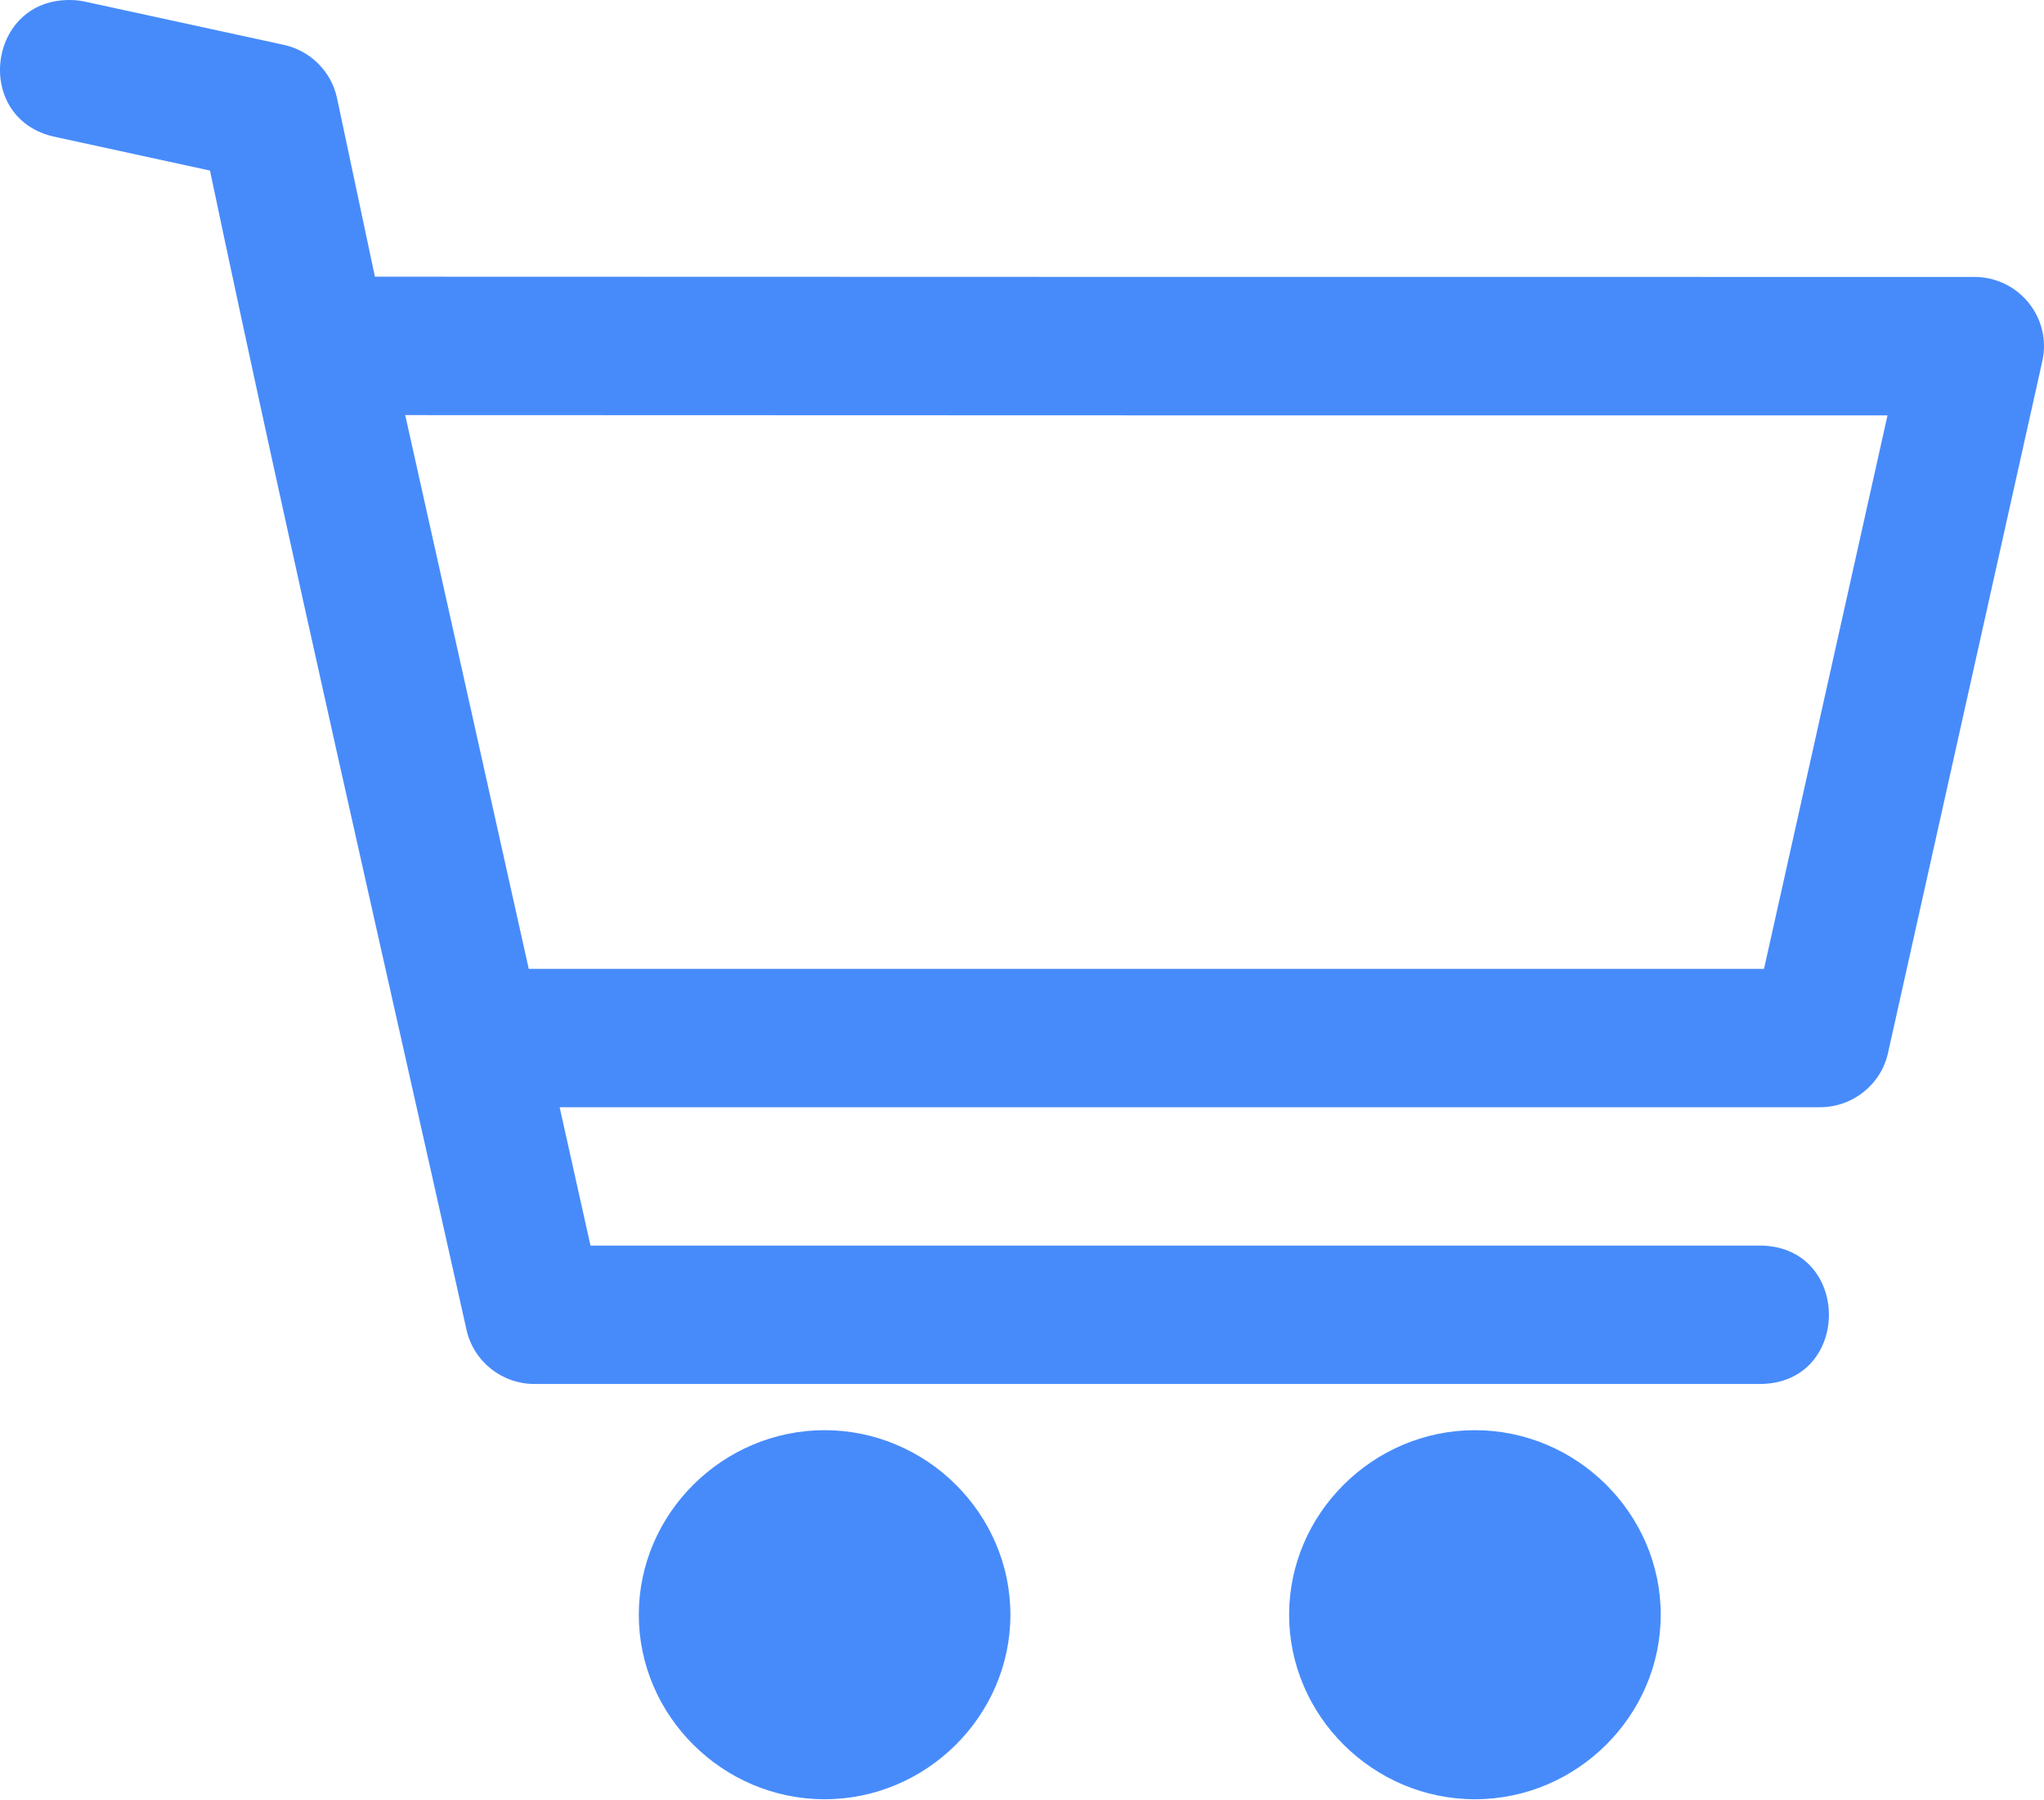
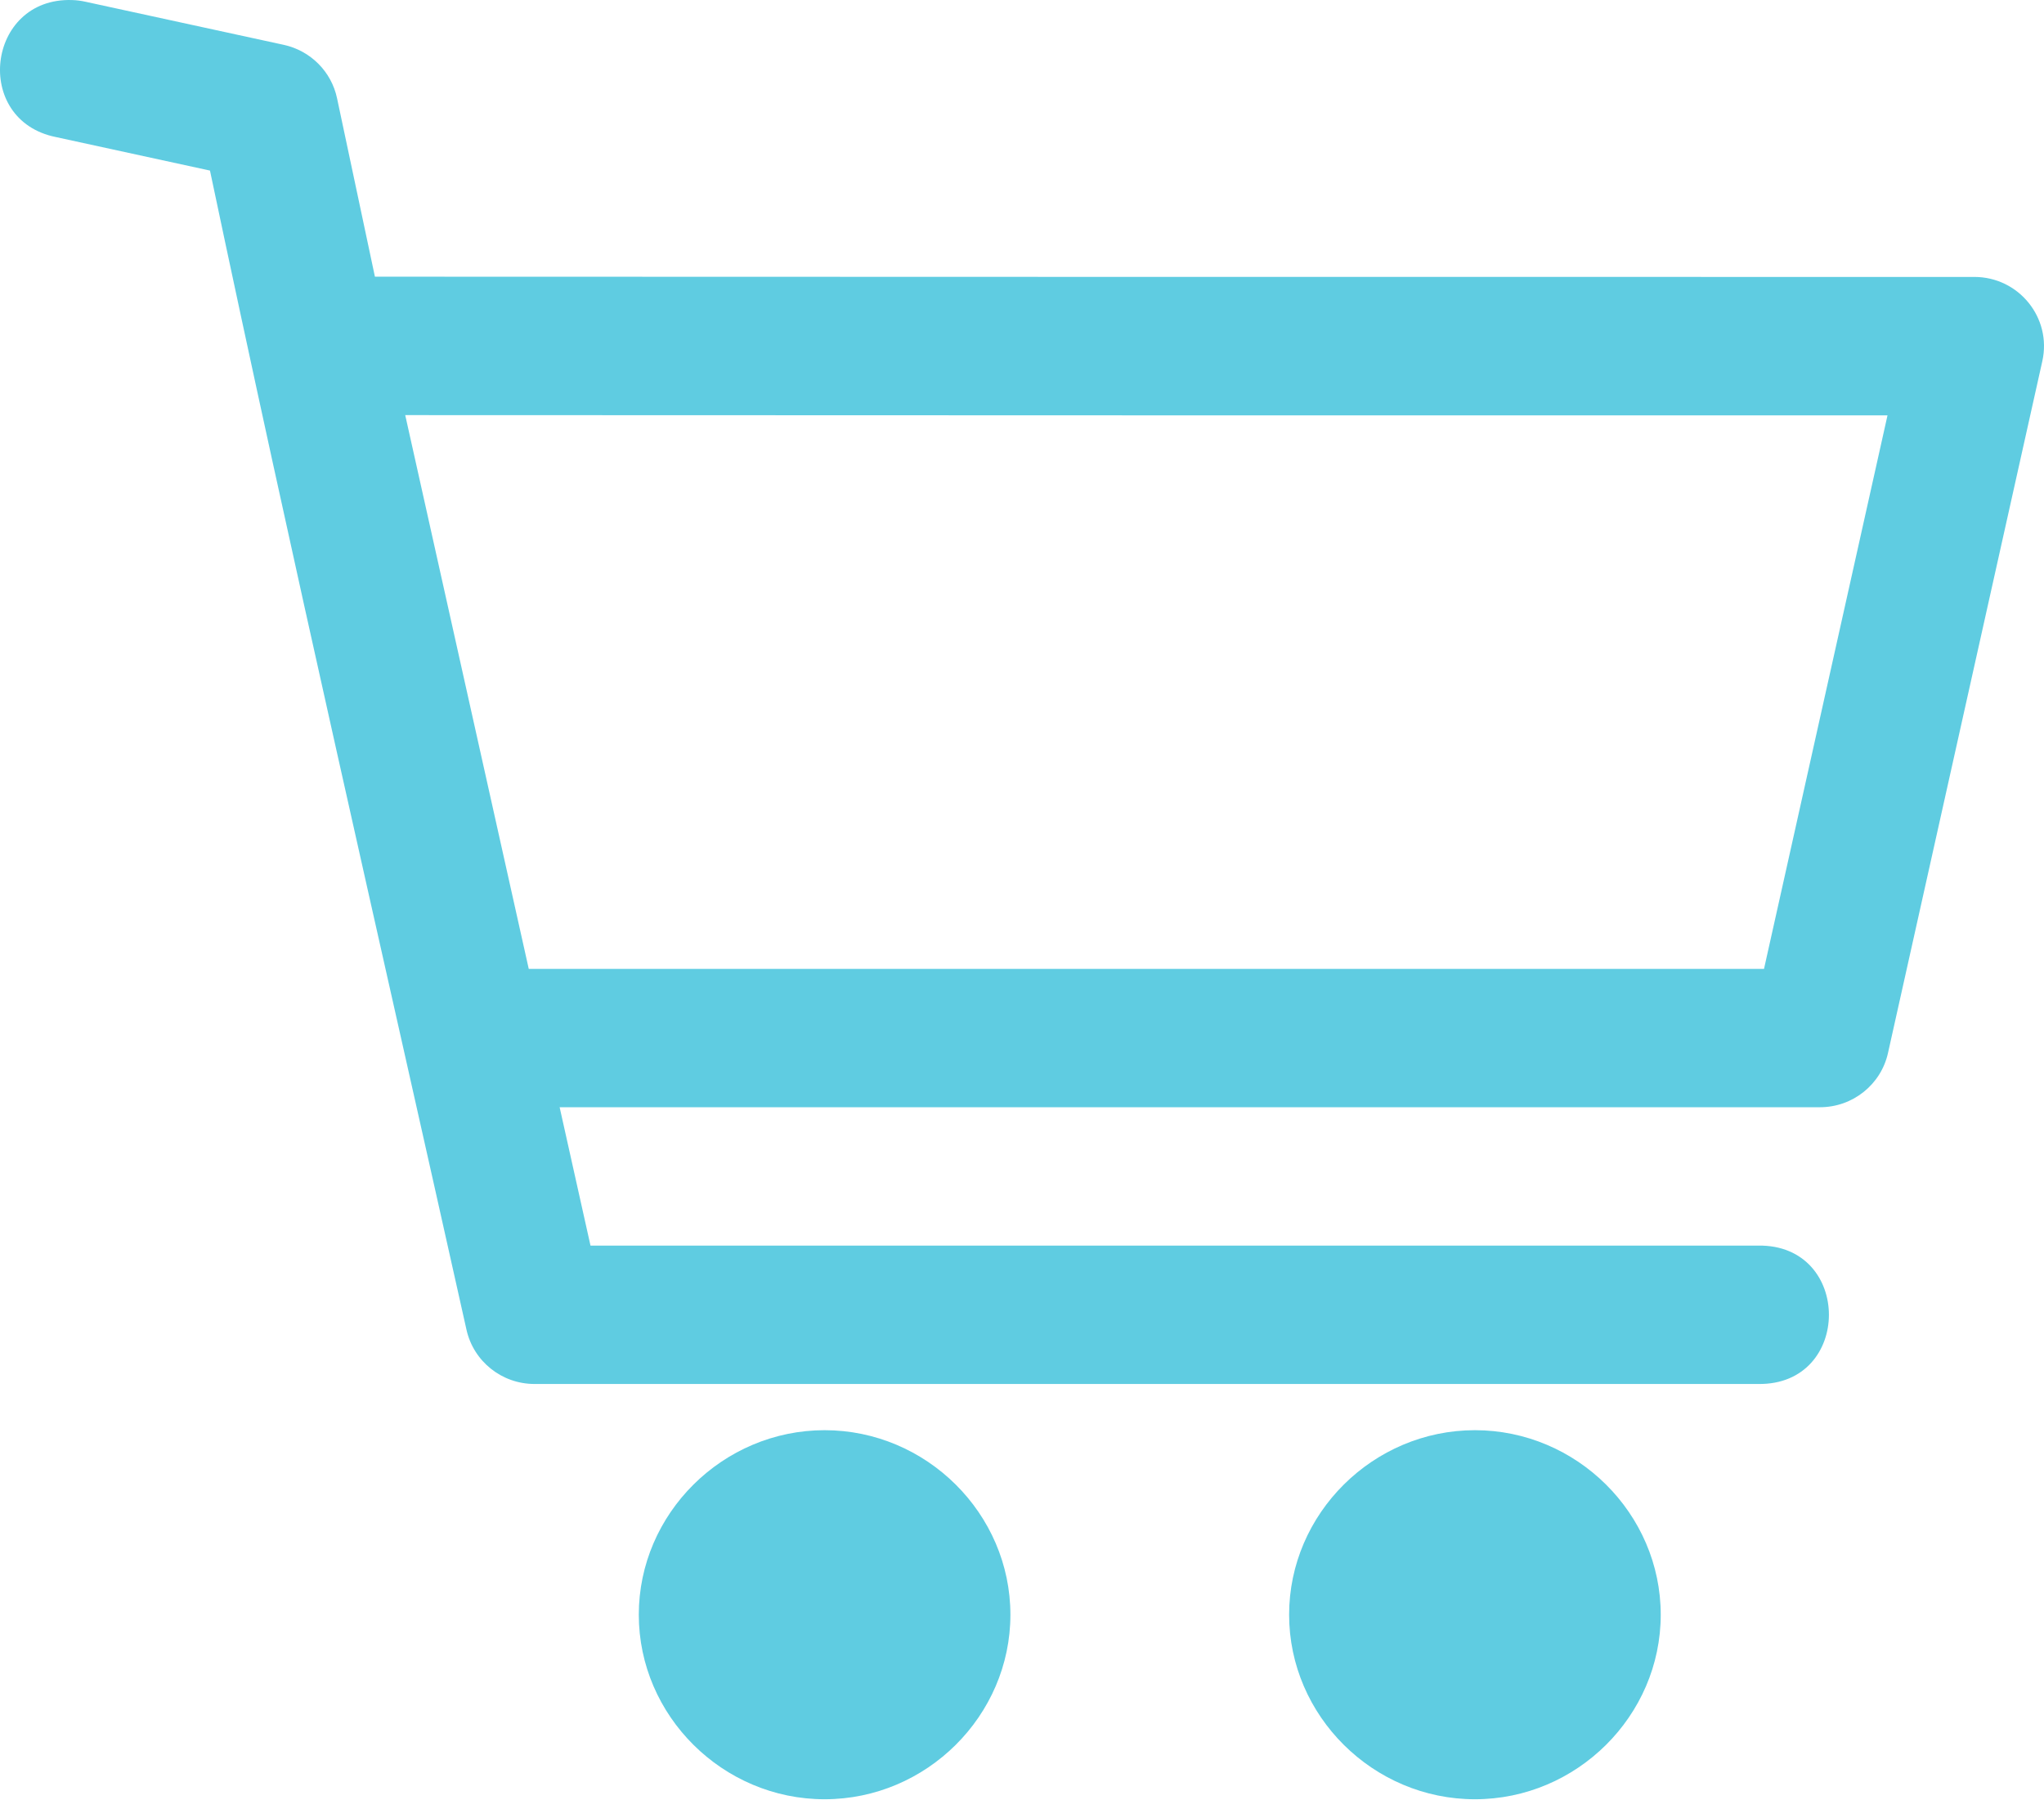
<svg xmlns="http://www.w3.org/2000/svg" width="92" height="81" viewBox="0 0 92 81" fill="none">
-   <path d="M3.234 0.002C-0.606 -0.114 -1.25 5.411 2.515 6.17L9.451 7.679C13.12 25.113 17.119 42.475 20.997 59.865C21.316 61.291 22.59 62.306 24.06 62.305H79.137C83.38 62.368 83.38 56.013 79.137 56.075H26.578L25.189 49.846H81.916C83.386 49.846 84.66 48.832 84.978 47.406L91.925 16.256C92.358 14.312 90.869 12.468 88.864 12.467C64.867 12.468 40.871 12.467 16.875 12.456L15.17 4.421C14.916 3.222 13.978 2.282 12.773 2.019L3.855 0.08C3.651 0.034 3.443 0.007 3.234 0.002L3.234 0.002ZM18.239 18.688C40.478 18.7 62.718 18.7 84.956 18.7L79.398 43.617H23.799L18.239 18.688ZM37.115 64.385C32.533 64.385 28.752 68.141 28.752 72.692C28.752 77.244 32.533 81 37.115 81C41.697 81 45.478 77.244 45.478 72.692C45.478 68.141 41.697 64.385 37.115 64.385ZM66.386 64.385C61.804 64.385 58.023 68.141 58.023 72.692C58.023 77.244 61.804 81 66.386 81C70.968 81 74.749 77.244 74.749 72.692C74.749 68.141 70.968 64.385 66.386 64.385Z" fill="#478BFB" />
+   <path d="M3.234 0.002C-0.606 -0.114 -1.25 5.411 2.515 6.17L9.451 7.679C13.12 25.113 17.119 42.475 20.997 59.865C21.316 61.291 22.59 62.306 24.06 62.305H79.137C83.38 62.368 83.38 56.013 79.137 56.075H26.578L25.189 49.846H81.916C83.386 49.846 84.66 48.832 84.978 47.406L91.925 16.256C92.358 14.312 90.869 12.468 88.864 12.467C64.867 12.468 40.871 12.467 16.875 12.456L15.17 4.421C14.916 3.222 13.978 2.282 12.773 2.019L3.855 0.08C3.651 0.034 3.443 0.007 3.234 0.002L3.234 0.002ZM18.239 18.688C40.478 18.7 62.718 18.7 84.956 18.7L79.398 43.617H23.799L18.239 18.688ZM37.115 64.385C32.533 64.385 28.752 68.141 28.752 72.692C28.752 77.244 32.533 81 37.115 81C41.697 81 45.478 77.244 45.478 72.692C45.478 68.141 41.697 64.385 37.115 64.385ZM66.386 64.385C61.804 64.385 58.023 68.141 58.023 72.692C58.023 77.244 61.804 81 66.386 81C70.968 81 74.749 77.244 74.749 72.692C74.749 68.141 70.968 64.385 66.386 64.385Z" fill="#5fcce1" />
</svg>
